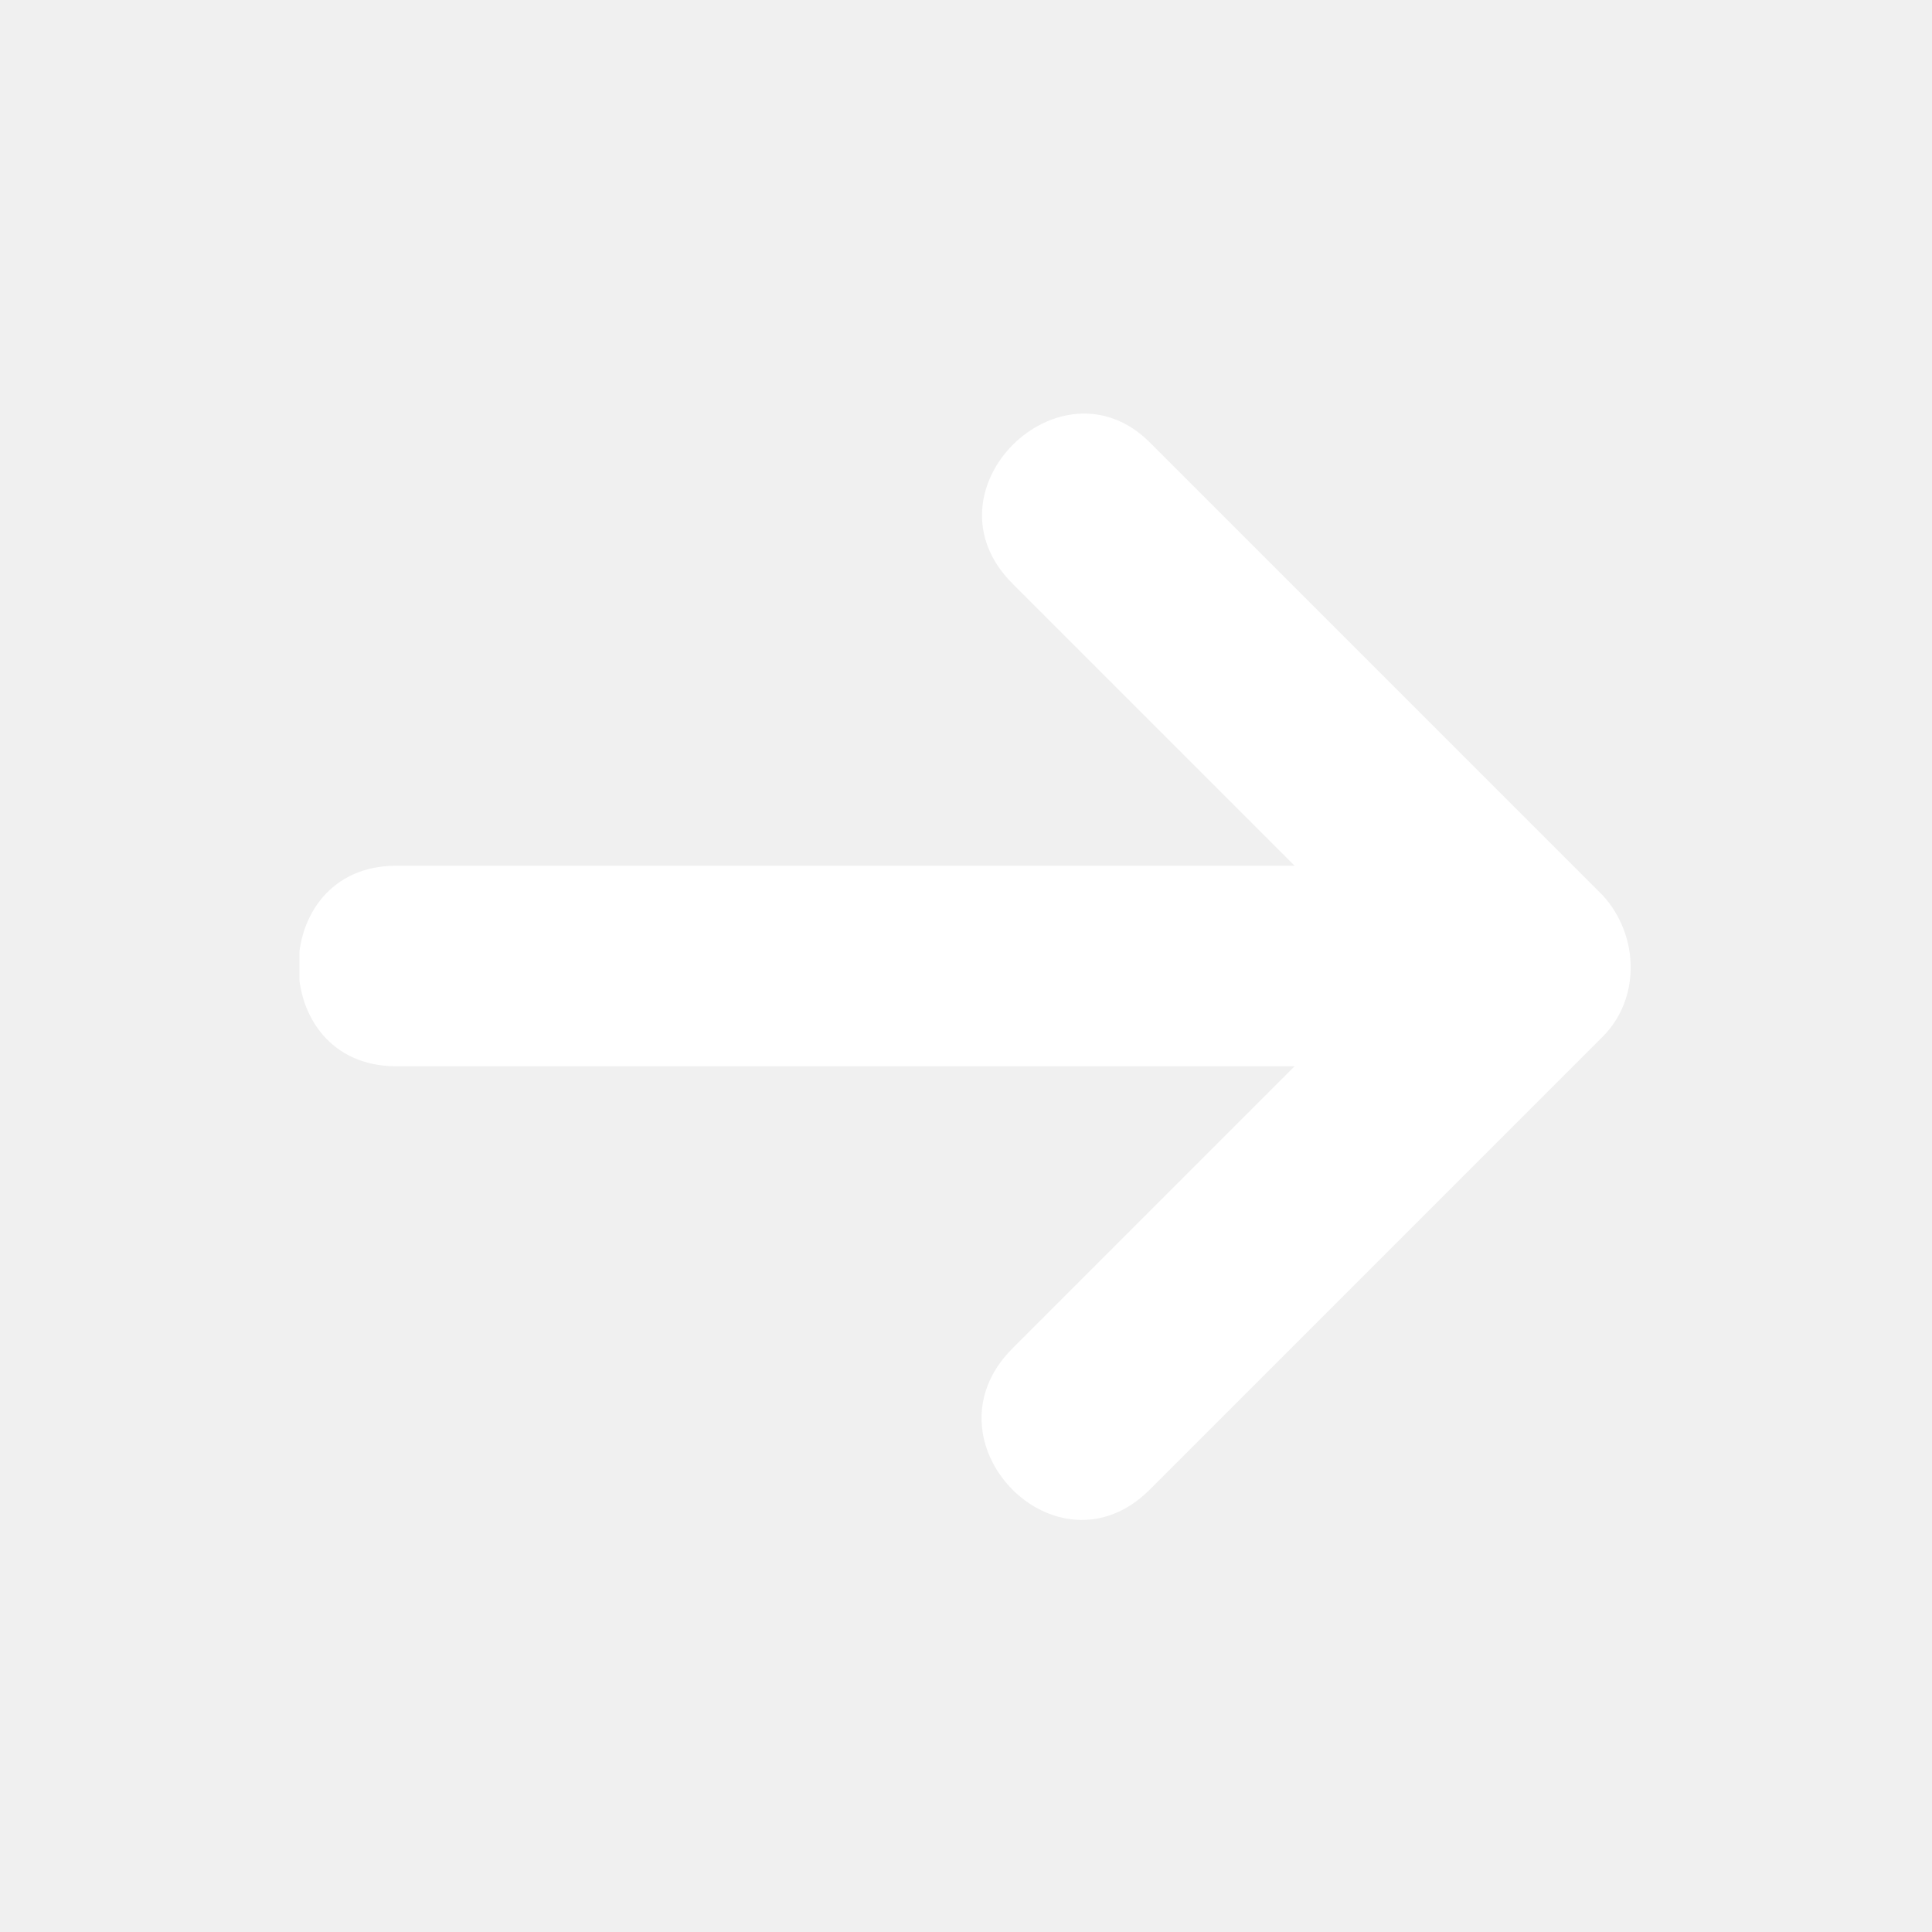
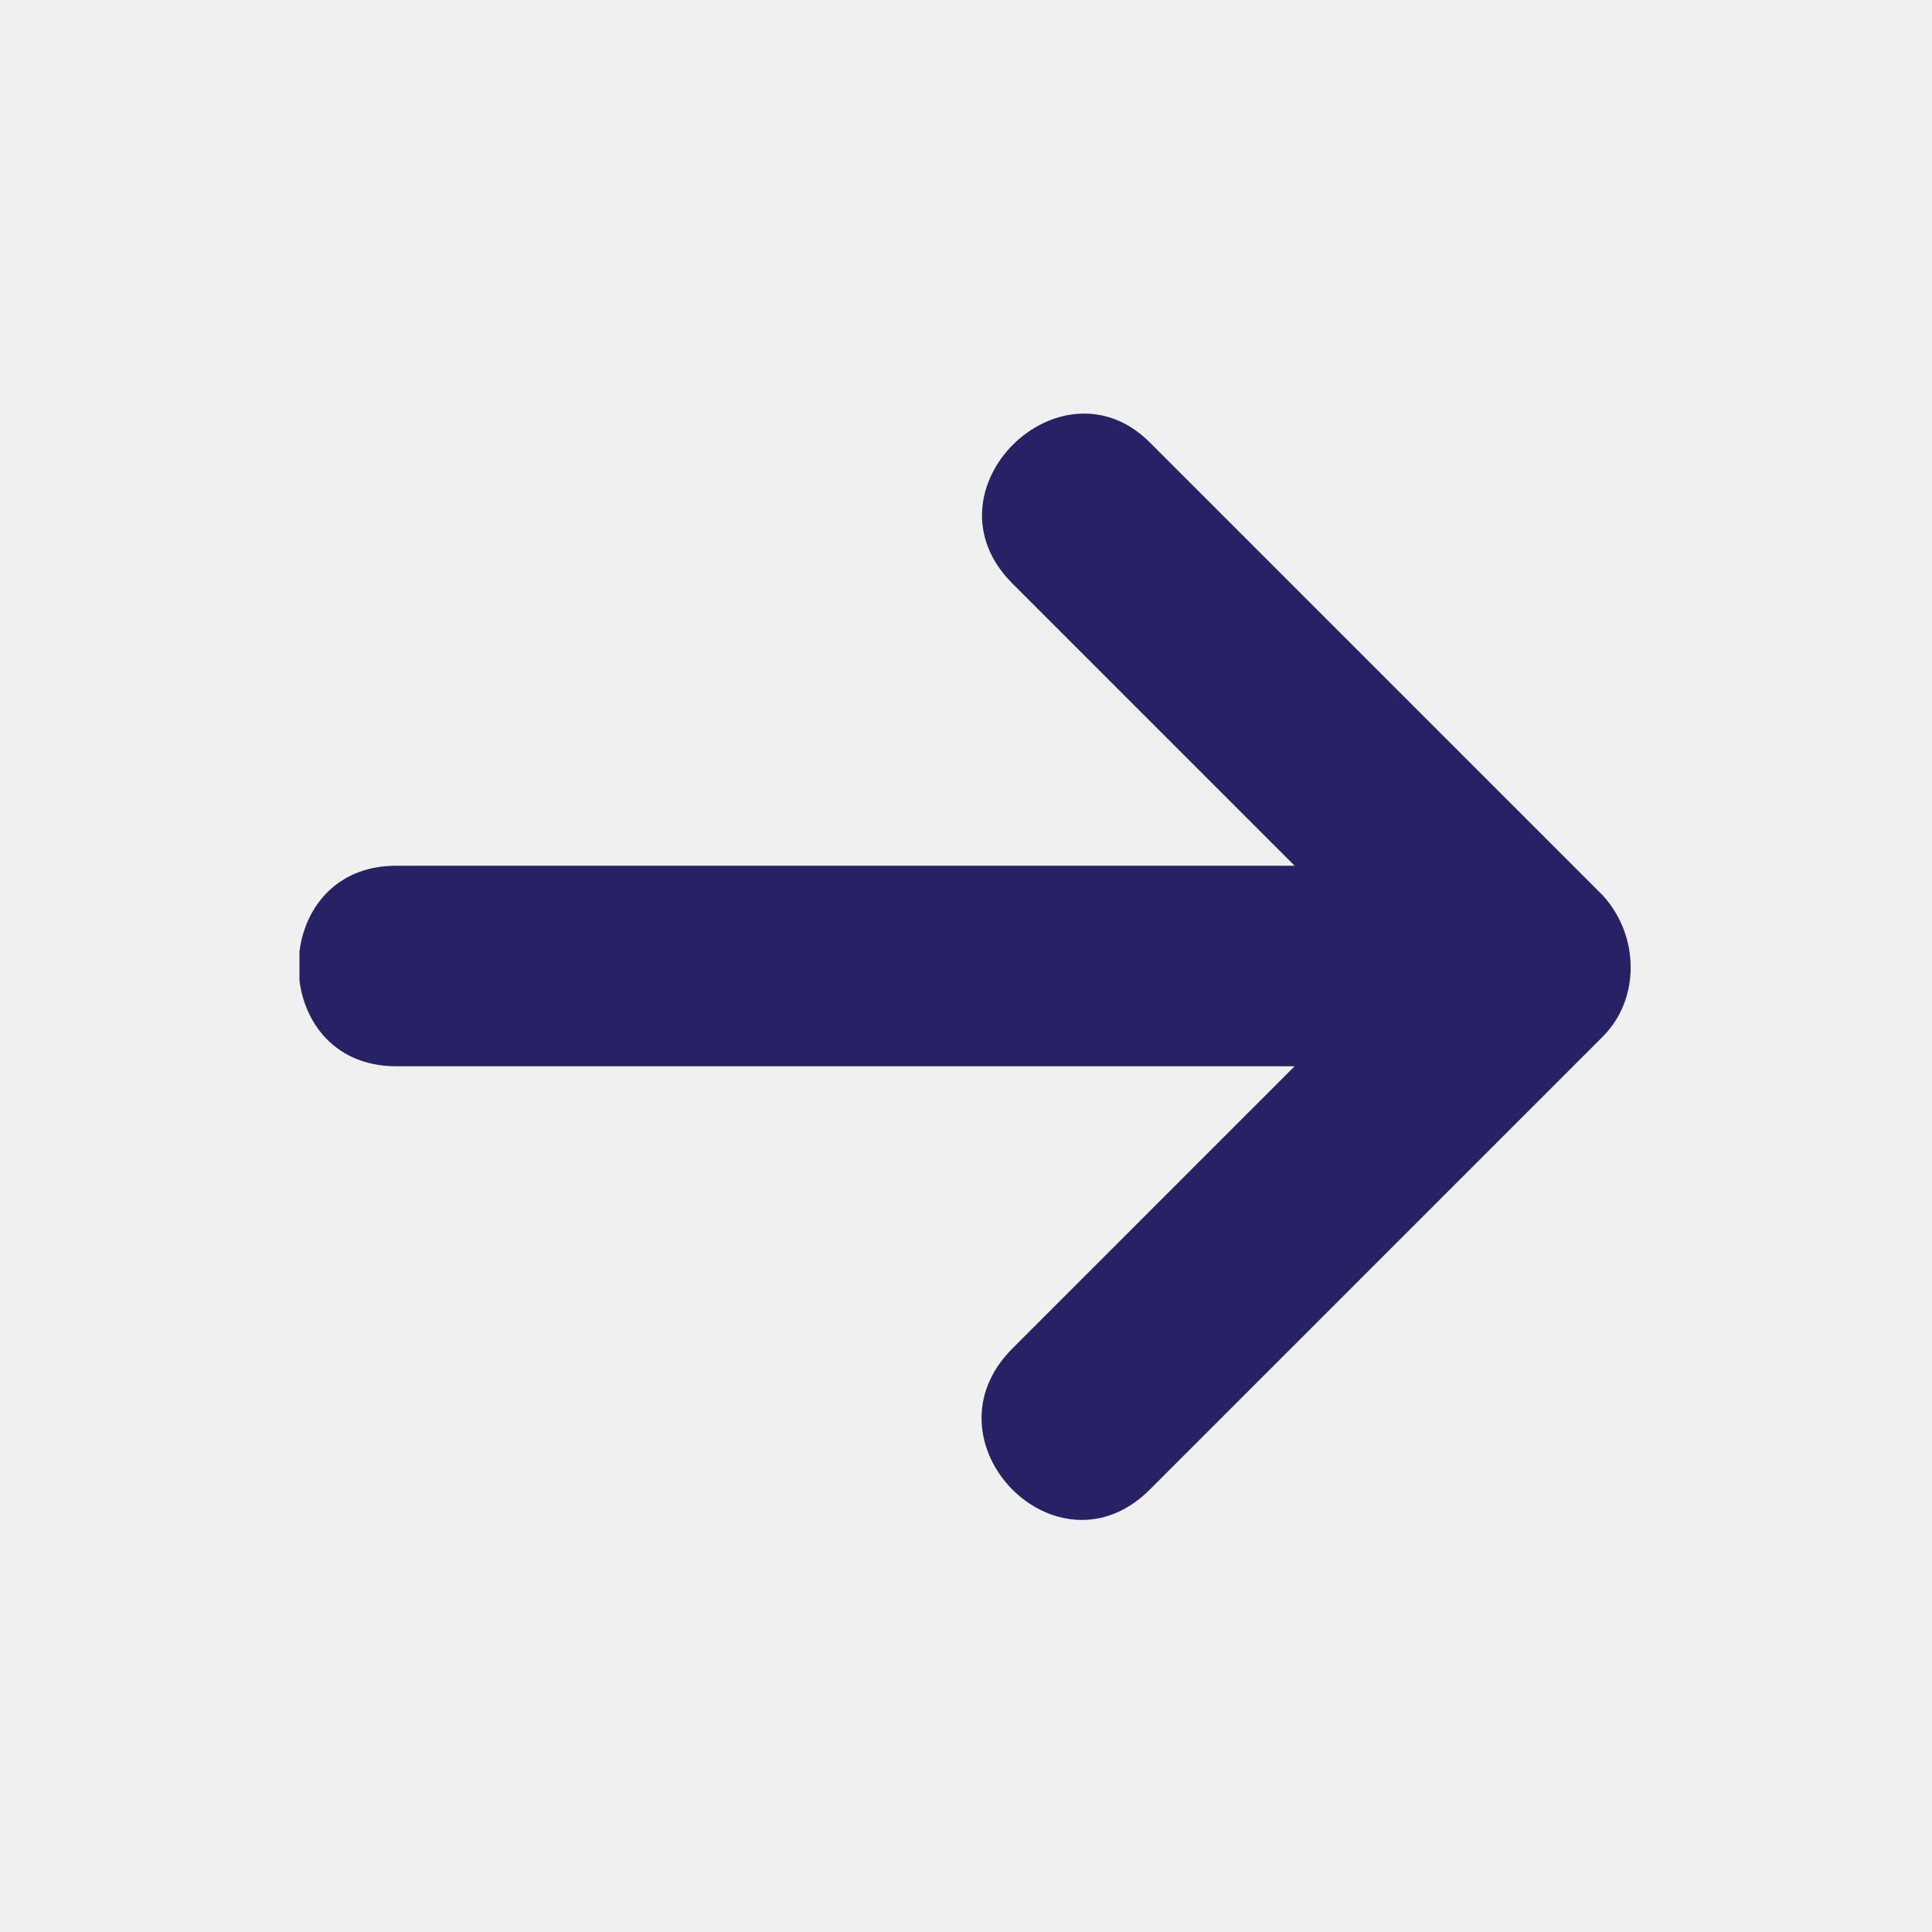
<svg xmlns="http://www.w3.org/2000/svg" width="100" height="100" viewBox="0 0 100 100">
  <g>
-     <g transform="translate(50 50) scale(0.69 0.69) rotate(-90) translate(-50 -50)" style="fill:#ffffff">
-       <svg fill="#ffffff" xml:space="preserve" version="1.1" style="shape-rendering:geometricPrecision;text-rendering:geometricPrecision;image-rendering:optimizeQuality;" viewBox="0 0 298 359" x="0px" y="0px" fill-rule="evenodd" clip-rule="evenodd">
+     <g transform="translate(50 50) scale(0.69 0.69) rotate(-90) translate(-50 -50)" style="fill:#272266">
+       <svg fill="#272266" xml:space="preserve" version="1.1" style="shape-rendering:geometricPrecision;text-rendering:geometricPrecision;image-rendering:optimizeQuality;" viewBox="0 0 298 359" x="0px" y="0px" fill-rule="evenodd" clip-rule="evenodd">
        <defs />
        <g>
          <path class="fil0" d="M122 268l0 -242c0,-35 54,-35 54,0l0 242 76 -76c25,-25 62,13 38,37l-122 122c-11,10 -28,10 -38,0l-122 -122c-25,-25 13,-62 38,-37l76 76z" />
        </g>
      </svg>
    </g>
  </g>
</svg>
